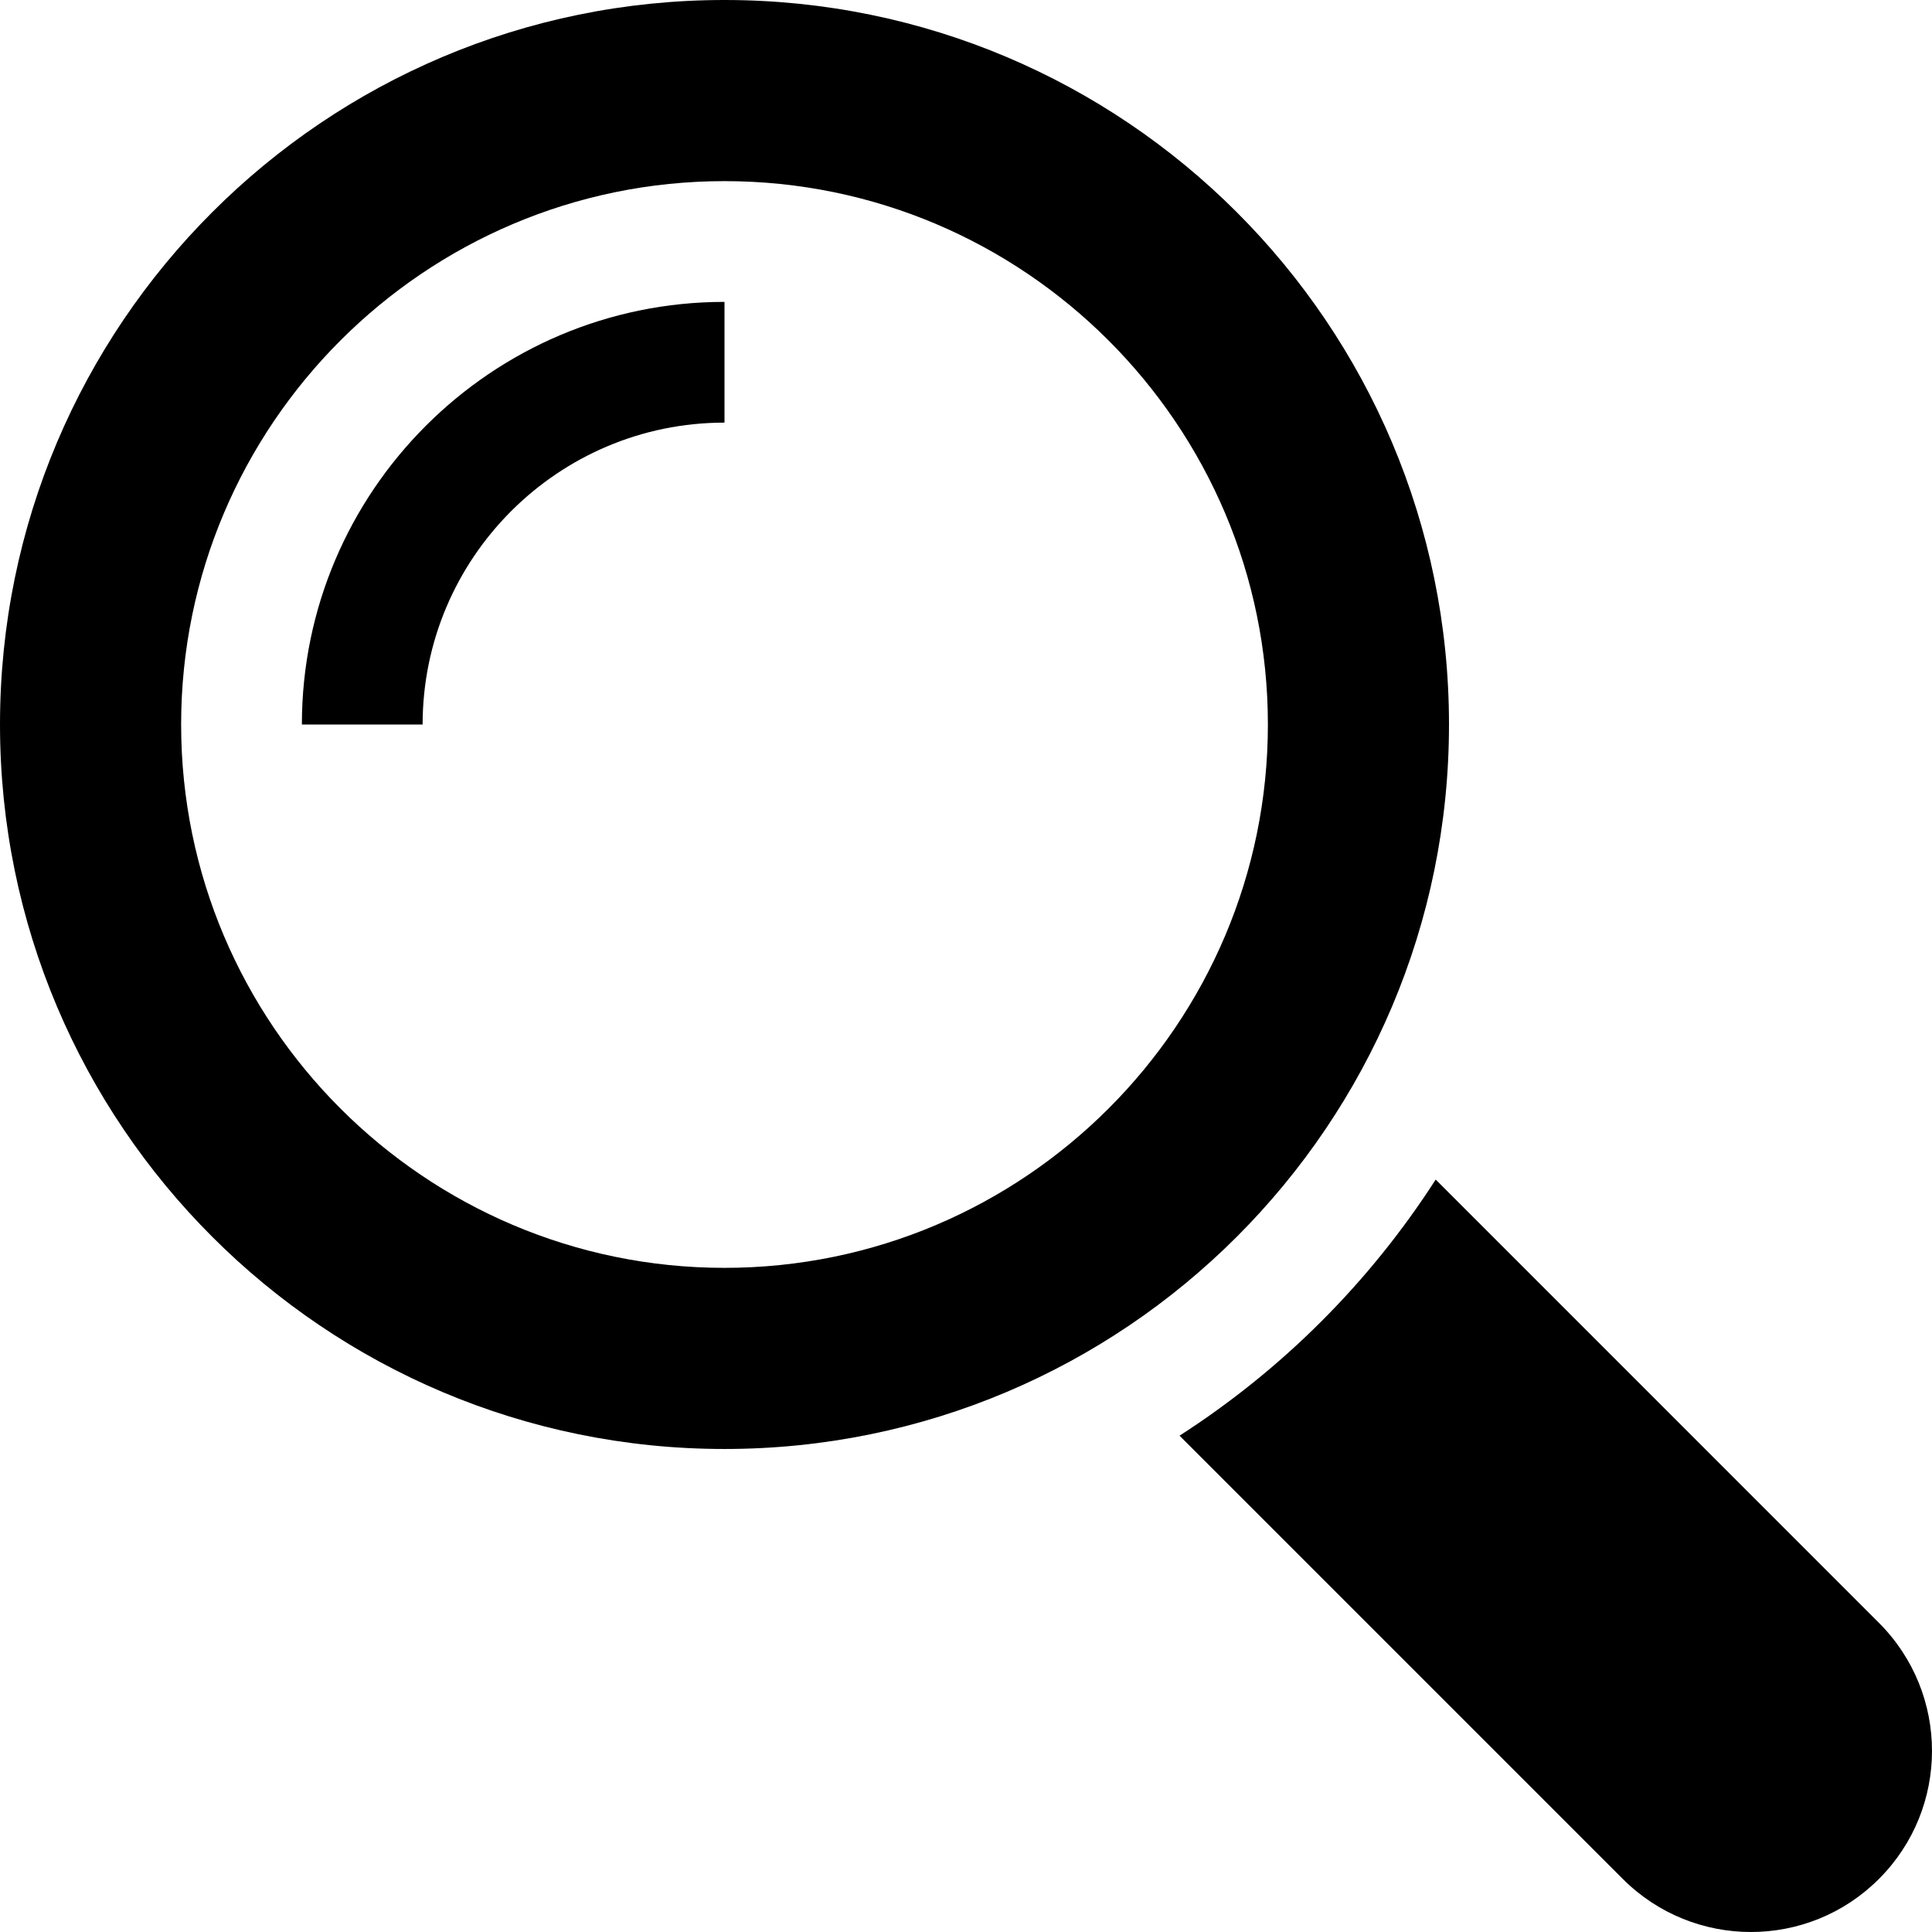
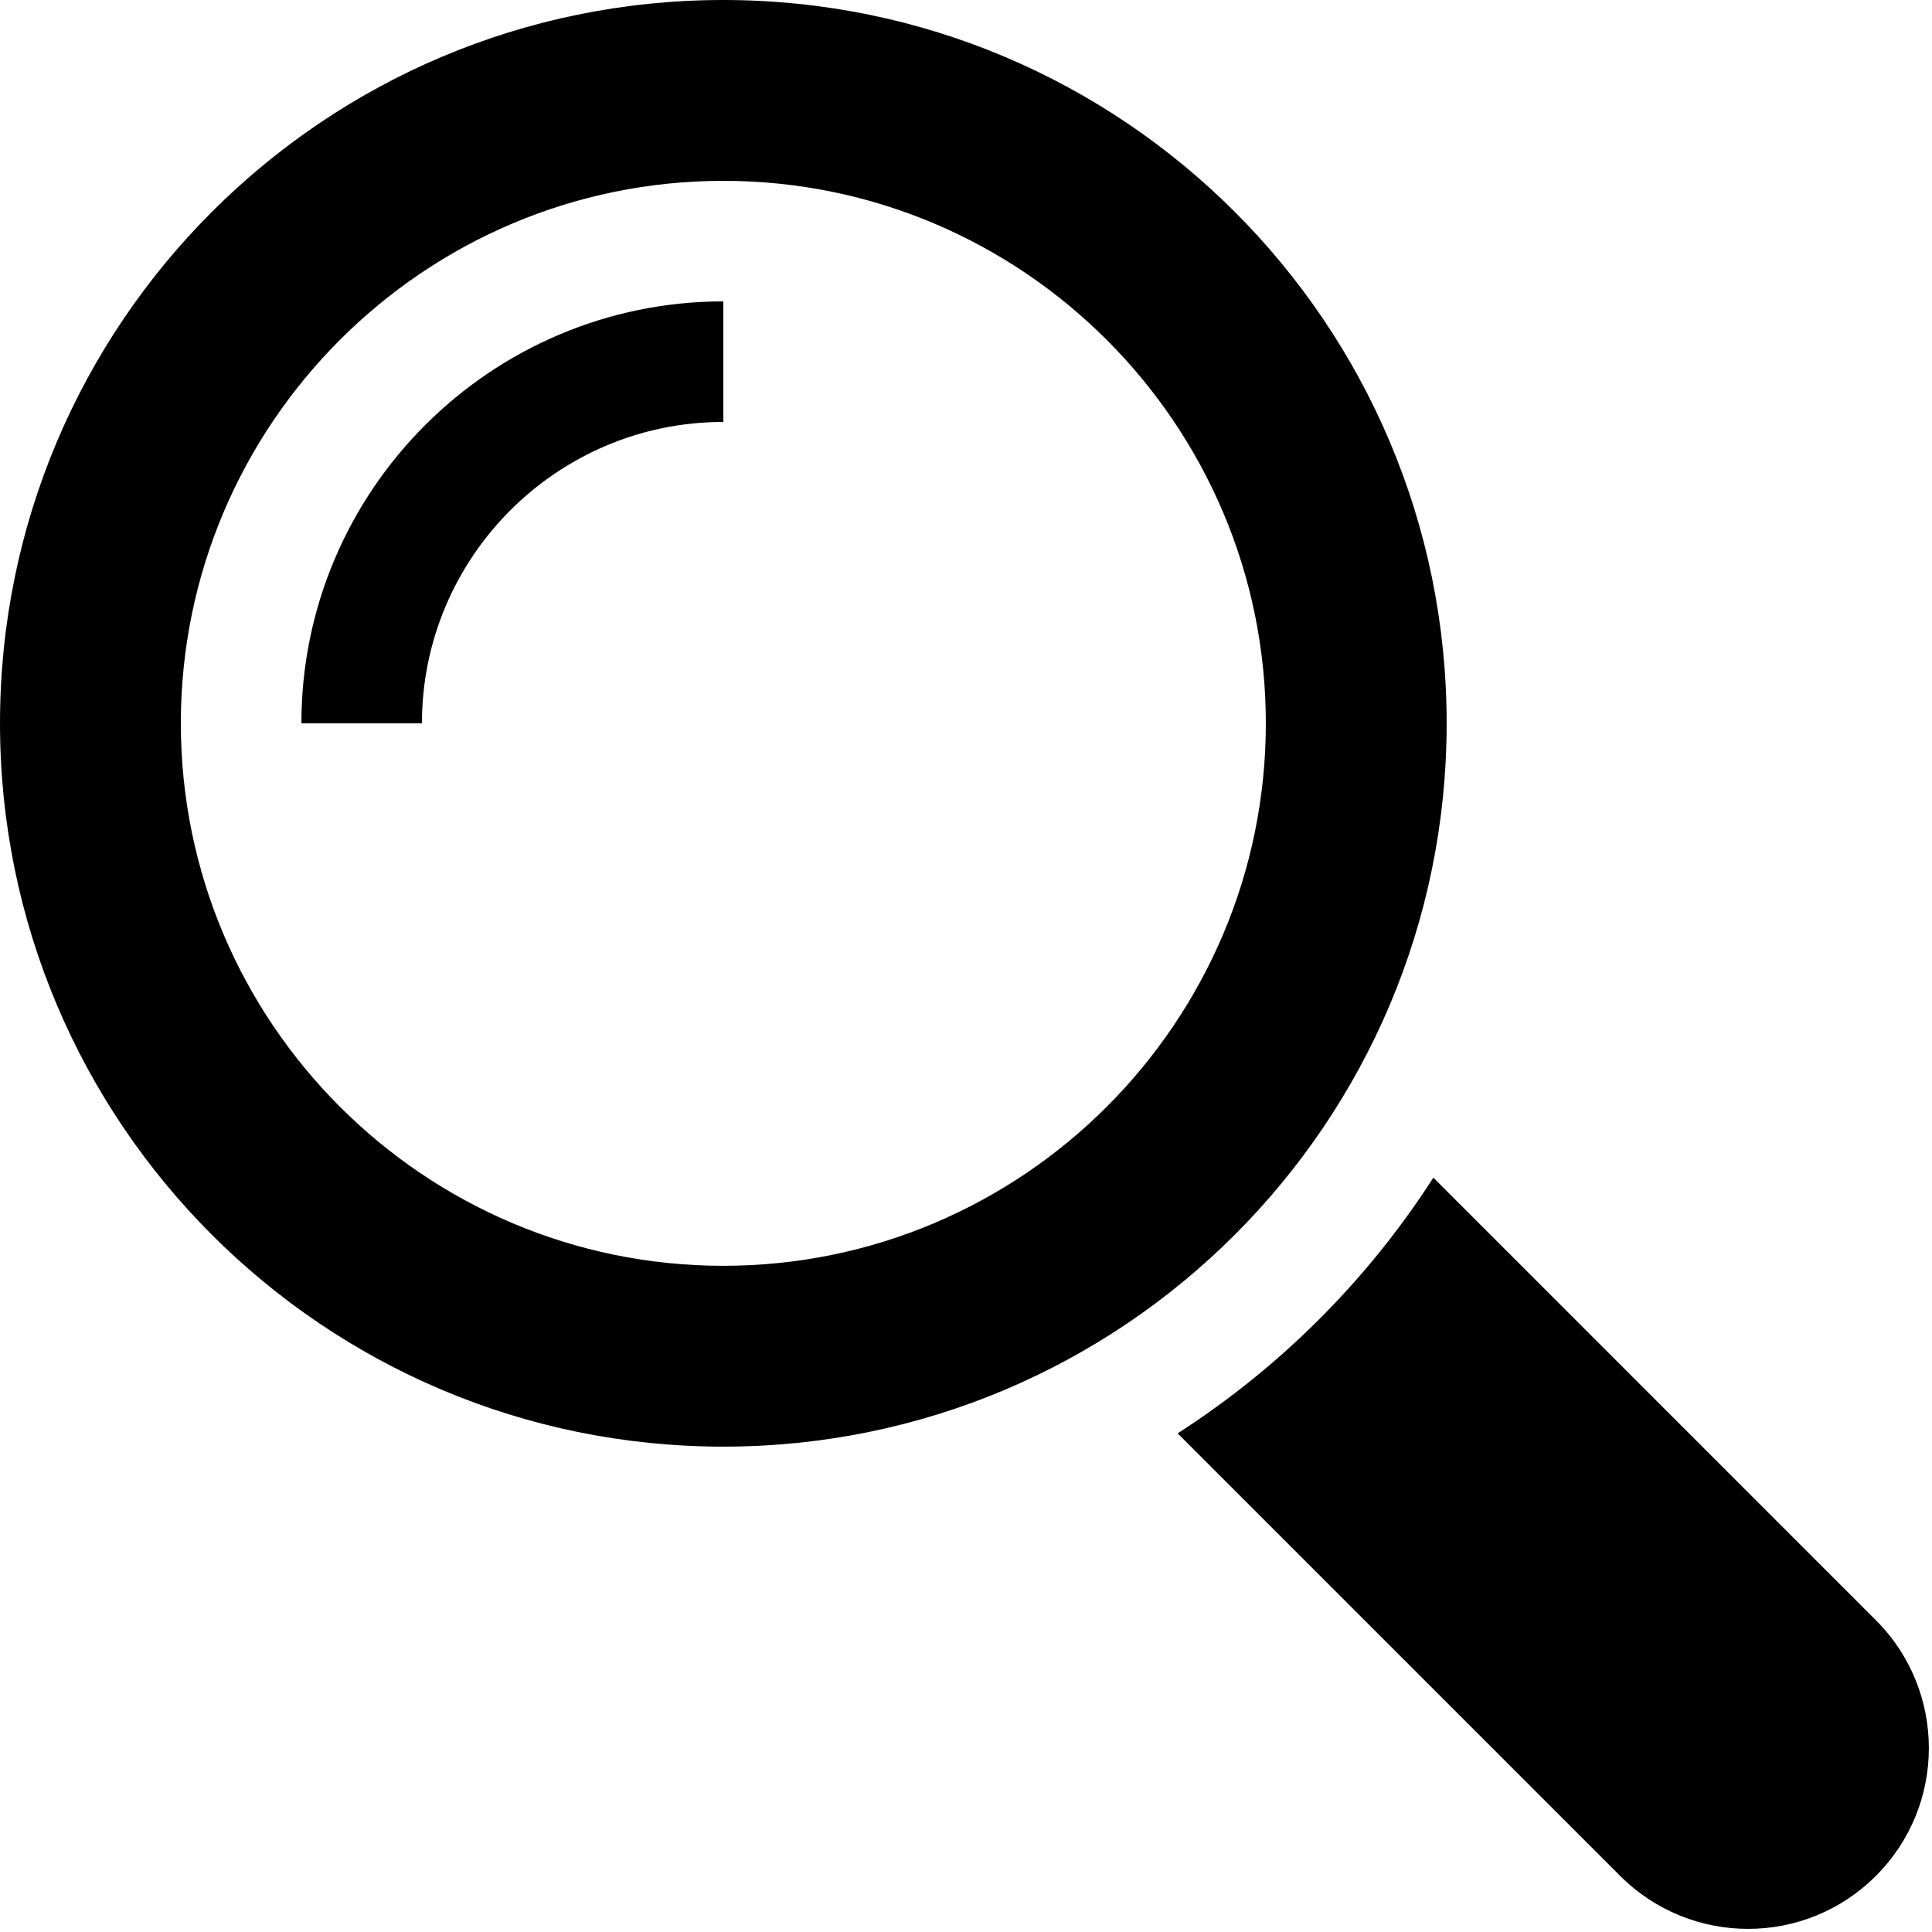
- <svg xmlns="http://www.w3.org/2000/svg" version="1.1" id="Capa_1" x="0px" y="0px" viewBox="0 0 485.213 485.213" style="enable-background:new 0 0 485.213 485.213;" xml:space="preserve">
+ <svg xmlns="http://www.w3.org/2000/svg" width="100%" height="100%" viewBox="0 0 486 486" version="1.1" xml:space="preserve" style="fill-rule:evenodd;clip-rule:evenodd;stroke-linejoin:round;stroke-miterlimit:2;">
  <g>
-     <g>
-       <path d="M471.882,407.567L360.567,296.243c-16.586,25.795-38.536,47.734-64.331,64.321l111.324,111.324    c17.772,17.768,46.587,17.768,64.321,0C489.654,454.149,489.654,425.334,471.882,407.567z" />
-       <path d="M363.909,181.955C363.909,81.473,282.44,0,181.956,0C81.474,0,0.001,81.473,0.001,181.955s81.473,181.951,181.955,181.951    C282.44,363.906,363.909,282.437,363.909,181.955z M181.956,318.416c-75.252,0-136.465-61.208-136.465-136.46    c0-75.252,61.213-136.465,136.465-136.465c75.25,0,136.468,61.213,136.468,136.465    C318.424,257.208,257.206,318.416,181.956,318.416z" />
-       <path d="M75.817,181.955h30.322c0-41.803,34.014-75.814,75.816-75.814V75.816C123.438,75.816,75.817,123.437,75.817,181.955z" />
-     </g>
+     <path d="M471.882,407.567L360.567,296.243C343.981,322.038 322.031,343.977 296.236,360.564L407.56,471.888C425.332,489.656 454.147,489.656 471.881,471.888C489.654,454.149 489.654,425.334 471.882,407.567Z" style="fill-rule:nonzero;" />
+     <path d="M363.909,181.955C363.909,81.473 282.44,0 181.956,0C81.474,0 0.001,81.473 0.001,181.955C0.001,282.437 81.474,363.906 181.956,363.906C282.44,363.906 363.909,282.437 363.909,181.955ZM181.956,318.416C106.704,318.416 45.491,257.208 45.491,181.956C45.491,106.704 106.704,45.491 181.956,45.491C257.206,45.491 318.424,106.704 318.424,181.956C318.424,257.208 257.206,318.416 181.956,318.416Z" style="fill-rule:nonzero;" />
+     <path d="M75.817,181.955L106.139,181.955C106.139,140.152 140.153,106.141 181.955,106.141L181.955,75.816C123.438,75.816 75.817,123.437 75.817,181.955Z" style="fill-rule:nonzero;" />
  </g>
-   <g>
- </g>
-   <g>
- </g>
-   <g>
- </g>
-   <g>
- </g>
-   <g>
- </g>
-   <g>
- </g>
-   <g>
- </g>
-   <g>
- </g>
-   <g>
- </g>
-   <g>
- </g>
-   <g>
- </g>
-   <g>
- </g>
-   <g>
- </g>
-   <g>
- </g>
-   <g>
- </g>
</svg>
